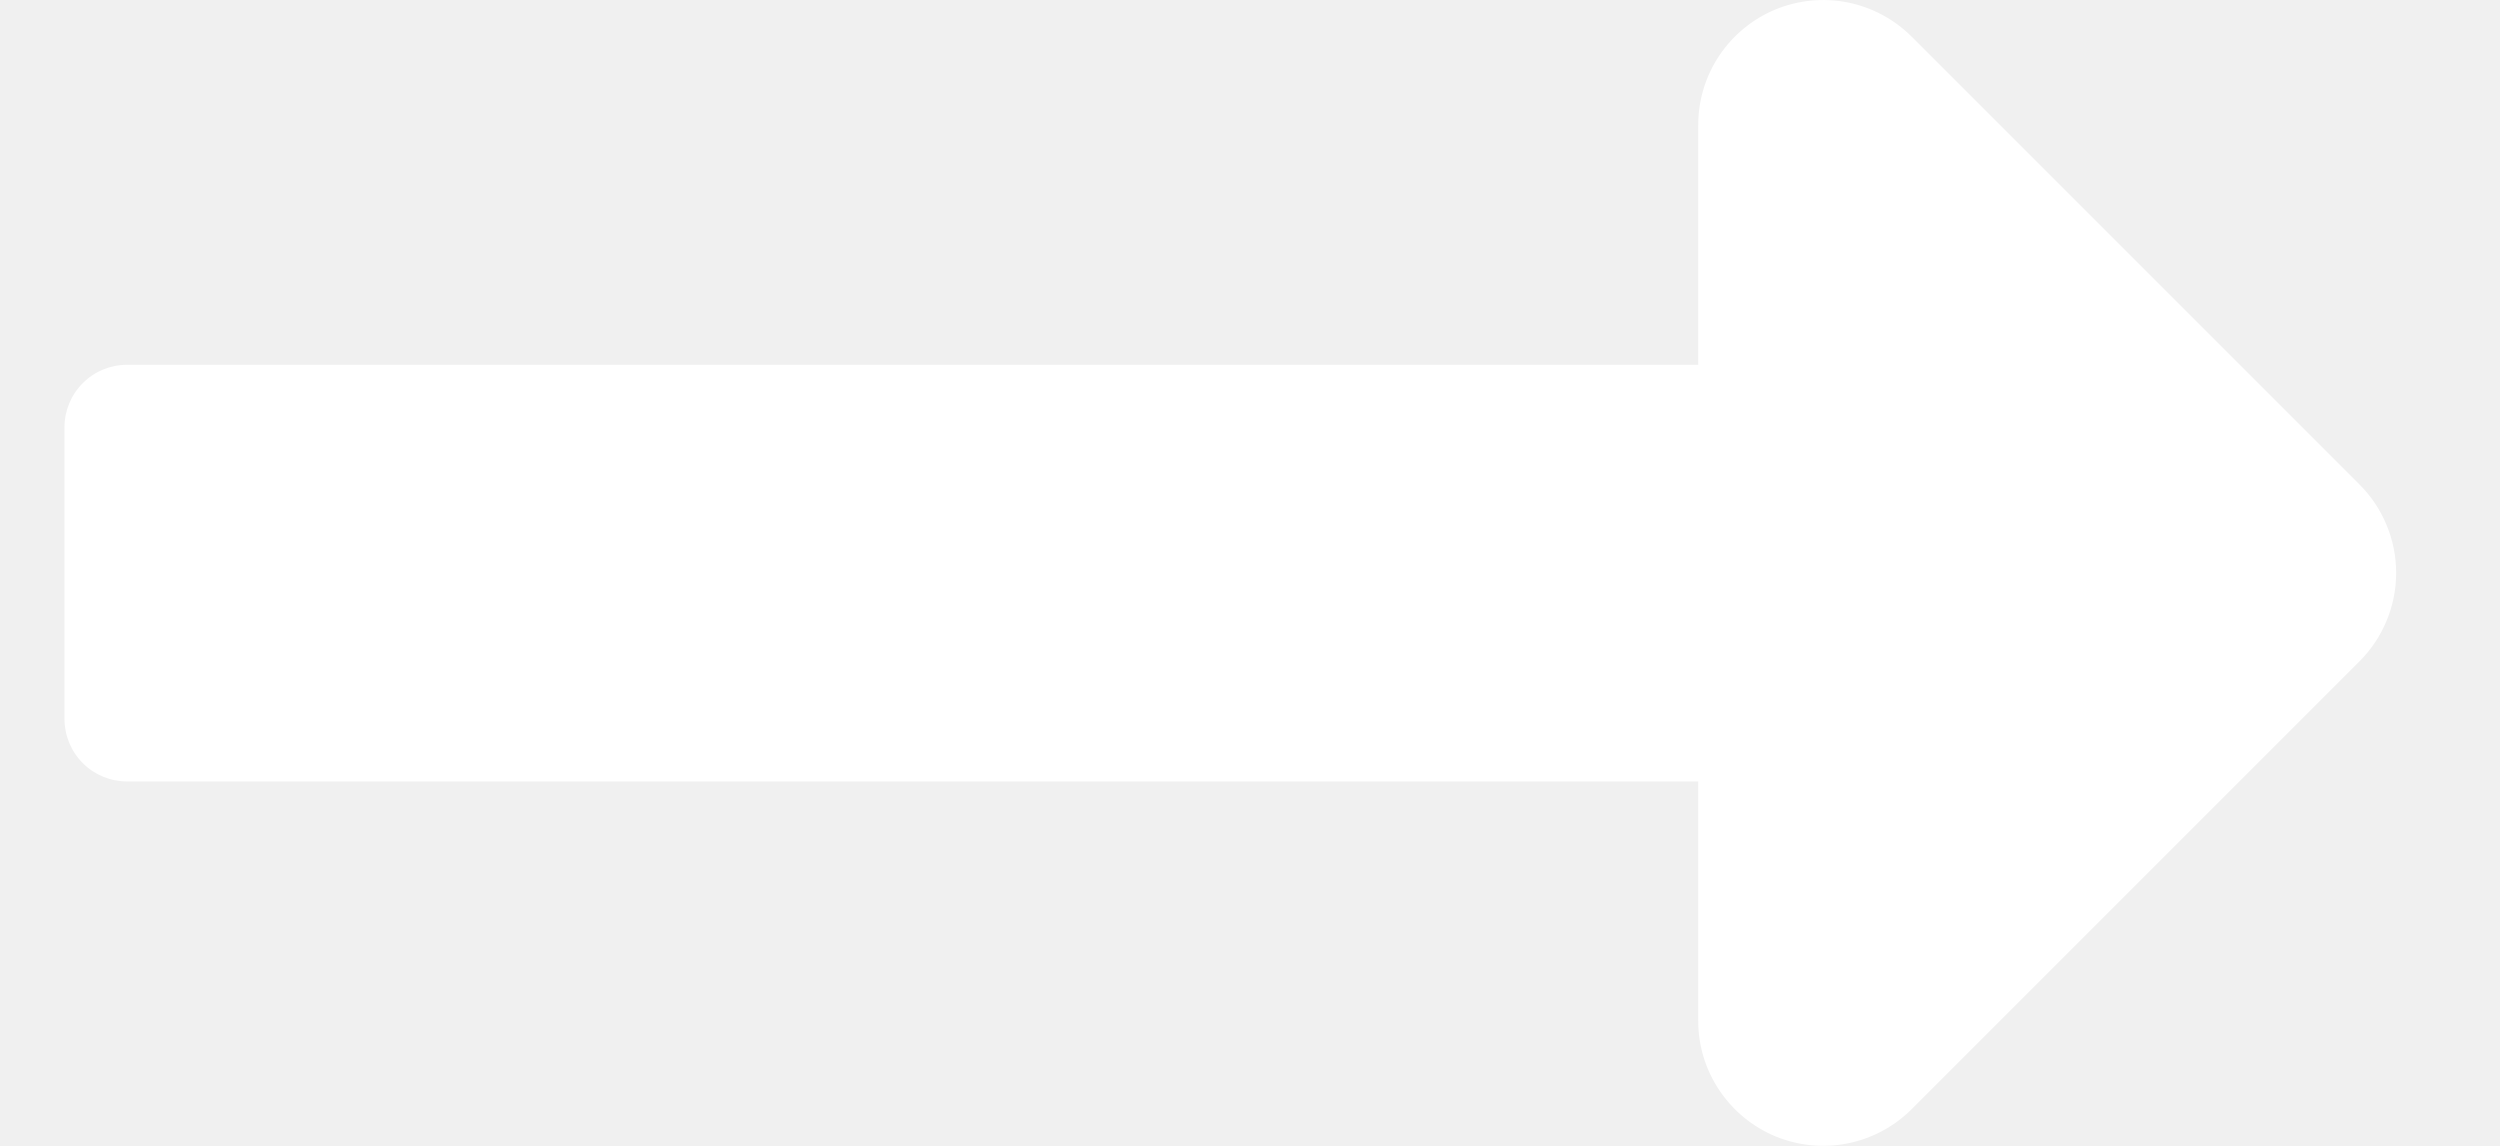
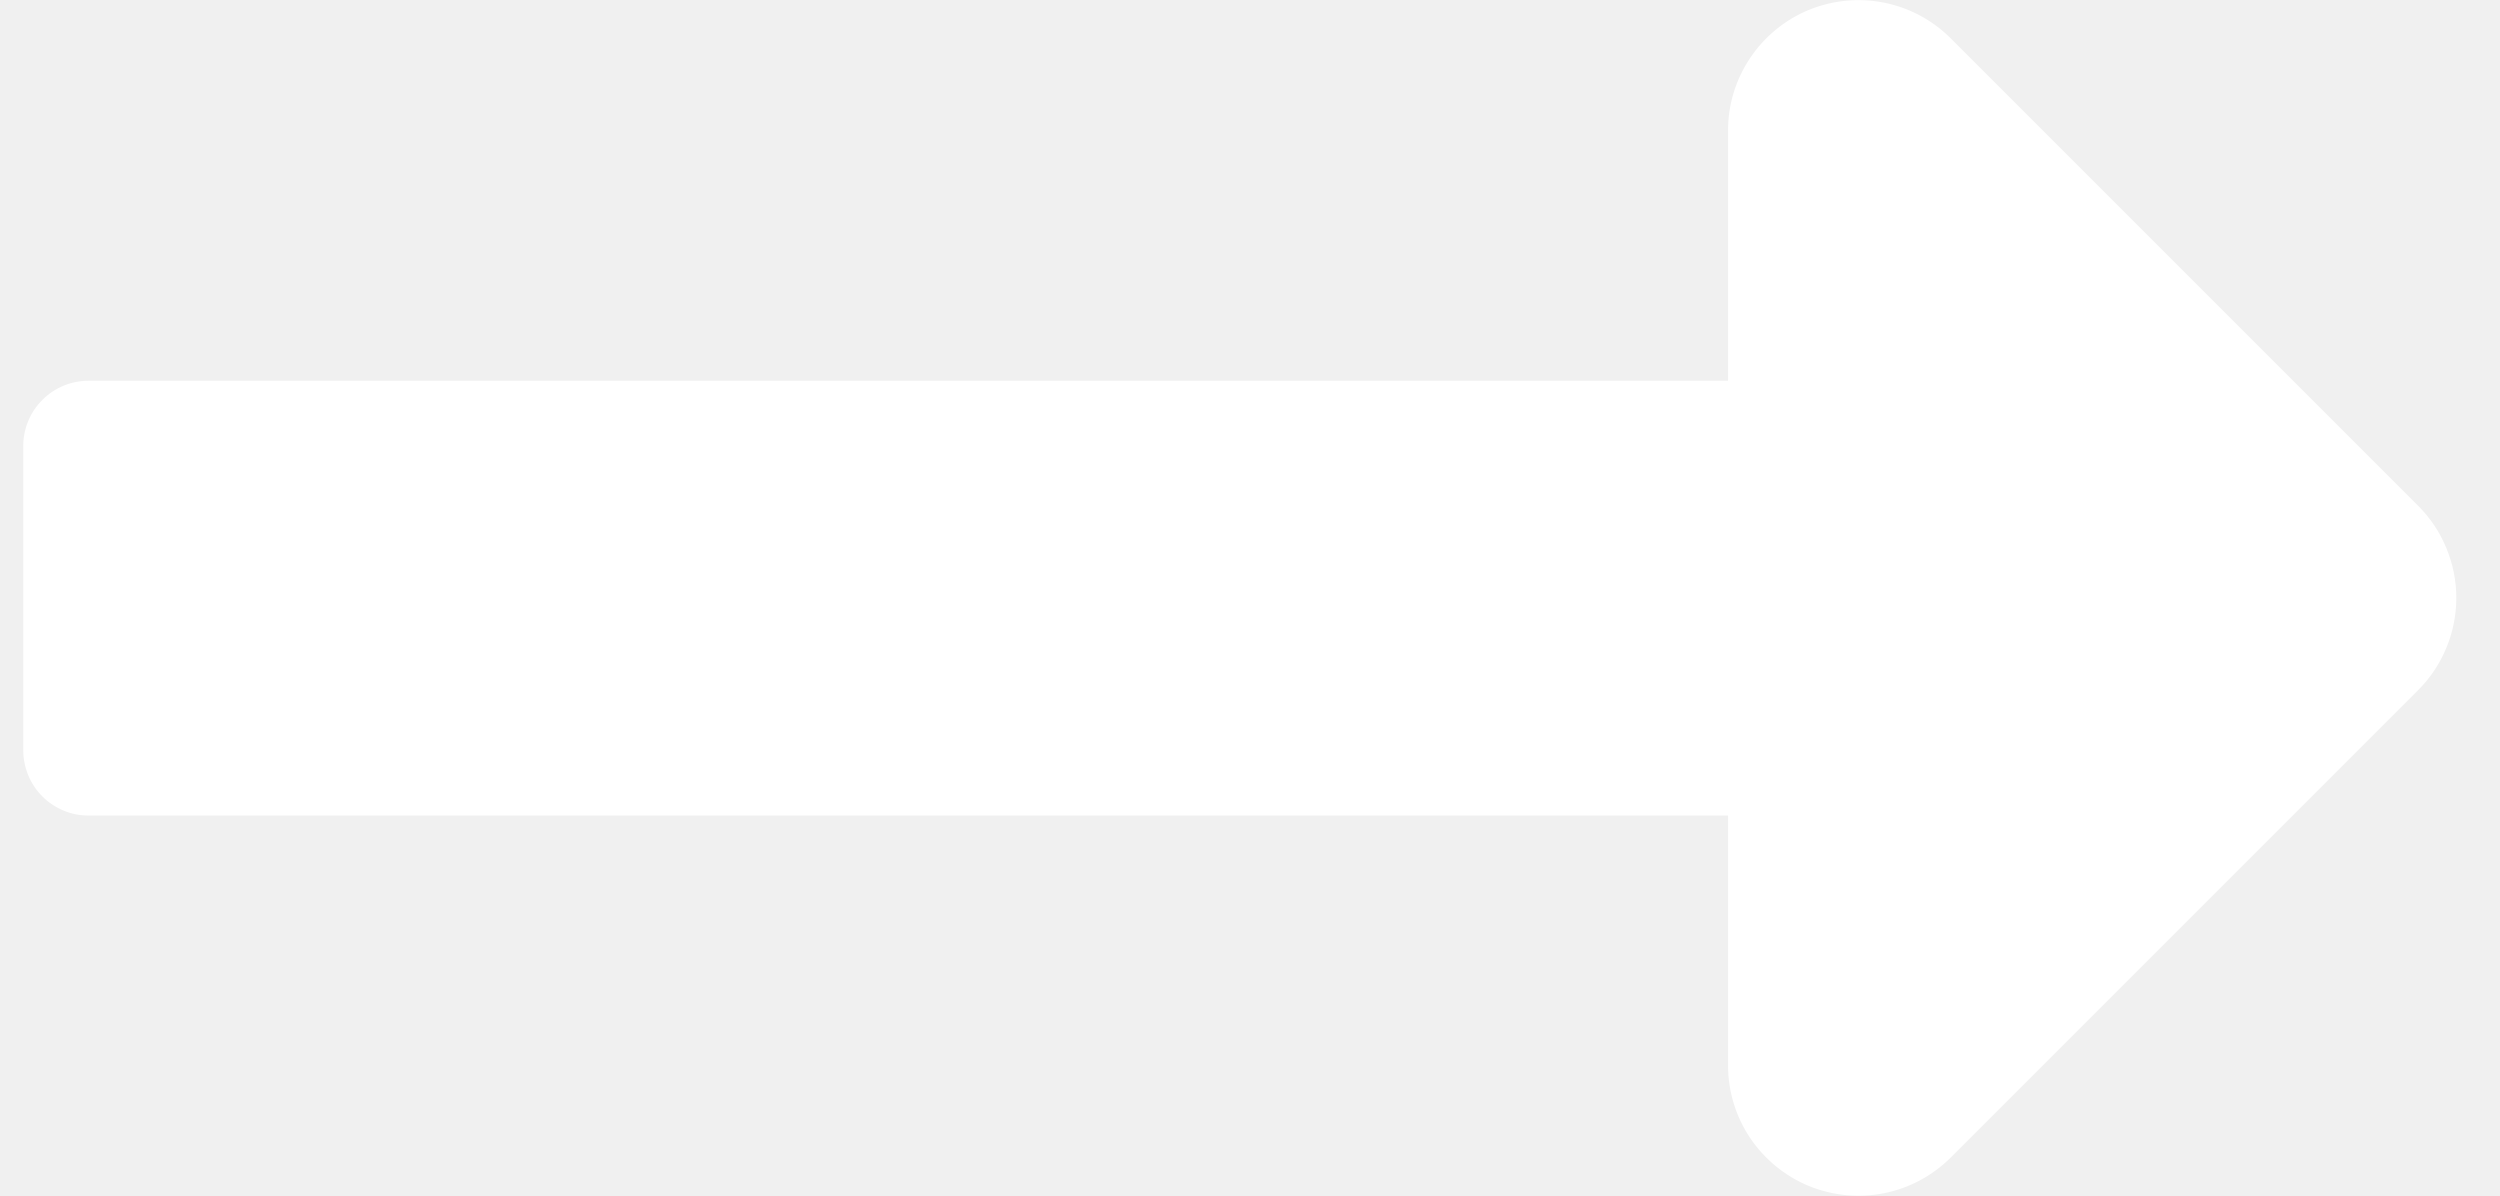
- <svg xmlns="http://www.w3.org/2000/svg" width="24" height="11" viewBox="0 0 24 11" fill="none">
-   <path d="M16.303 3.502H1.219C1.06 3.502 0.907 3.565 0.795 3.678C0.682 3.79 0.619 3.943 0.619 4.102L0.619 6.902C0.619 6.981 0.635 7.059 0.665 7.132C0.695 7.204 0.739 7.271 0.795 7.326C0.85 7.382 0.917 7.426 0.989 7.456C1.062 7.486 1.14 7.502 1.219 7.502H16.303V9.802C16.303 10.039 16.374 10.271 16.506 10.467C16.638 10.664 16.825 10.818 17.044 10.909C17.263 10.999 17.504 11.023 17.736 10.977C17.968 10.931 18.182 10.817 18.35 10.65L22.65 6.35C22.762 6.238 22.851 6.106 22.911 5.96C22.972 5.814 23.003 5.658 23.003 5.5C23.003 5.342 22.972 5.186 22.911 5.04C22.851 4.894 22.762 4.761 22.65 4.65L18.35 0.35C18.182 0.183 17.968 0.069 17.736 0.023C17.504 -0.023 17.263 0.001 17.044 0.091C16.825 0.182 16.638 0.336 16.506 0.532C16.374 0.729 16.303 0.961 16.303 1.198V3.502Z" fill="white" />
+ <svg xmlns="http://www.w3.org/2000/svg" width="23" height="11" viewBox="0 0 23 11" fill="none">
+   <path d="M15.898 3.503H0.814C0.655 3.503 0.502 3.566 0.39 3.679C0.277 3.791 0.214 3.944 0.214 4.103L0.214 6.903C0.214 6.982 0.23 7.06 0.26 7.133C0.29 7.205 0.334 7.272 0.39 7.327C0.445 7.383 0.512 7.427 0.584 7.457C0.657 7.488 0.735 7.503 0.814 7.503H15.898V9.803C15.898 10.04 15.969 10.272 16.101 10.469C16.233 10.665 16.42 10.819 16.639 10.91C16.858 11 17.099 11.024 17.331 10.978C17.564 10.932 17.777 10.818 17.945 10.651L22.245 6.351C22.357 6.24 22.446 6.107 22.506 5.961C22.567 5.815 22.598 5.659 22.598 5.501C22.598 5.343 22.567 5.187 22.506 5.041C22.446 4.895 22.357 4.763 22.245 4.651L17.945 0.351C17.777 0.184 17.564 0.07 17.331 0.024C17.099 -0.022 16.858 0.002 16.639 0.092C16.42 0.183 16.233 0.337 16.101 0.534C15.969 0.731 15.898 0.962 15.898 1.199V3.503Z" fill="white" />
</svg>
